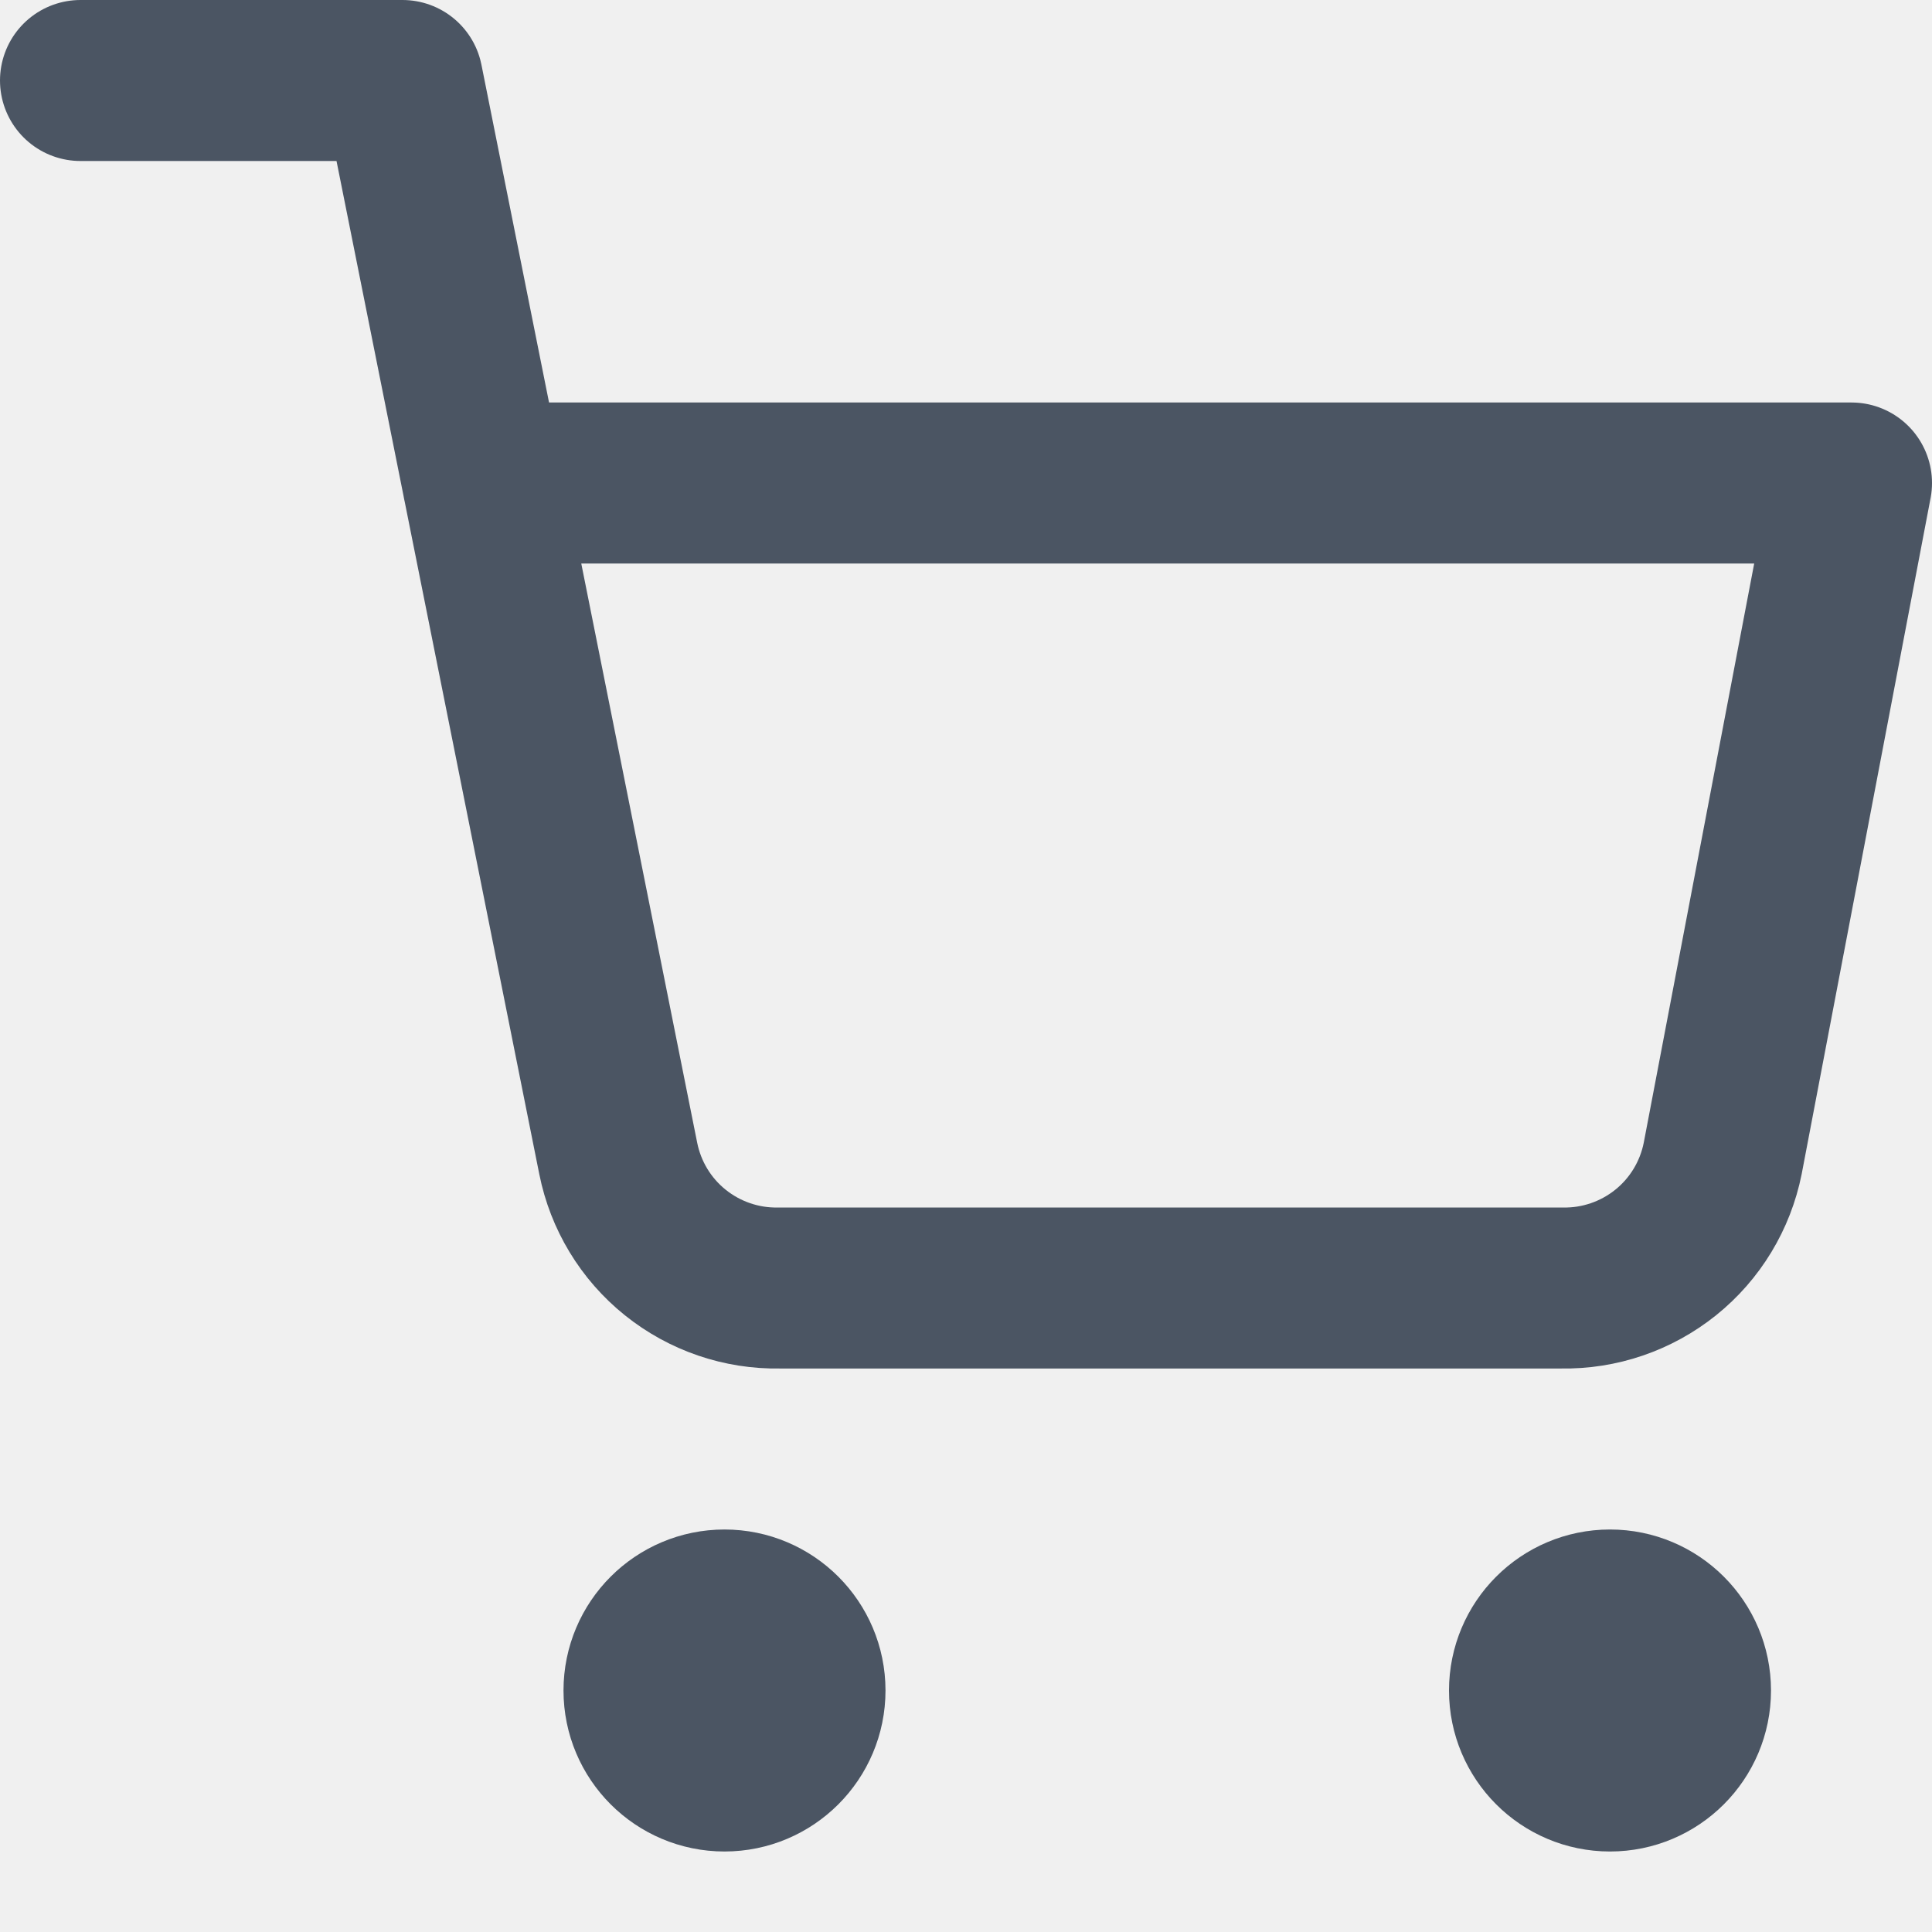
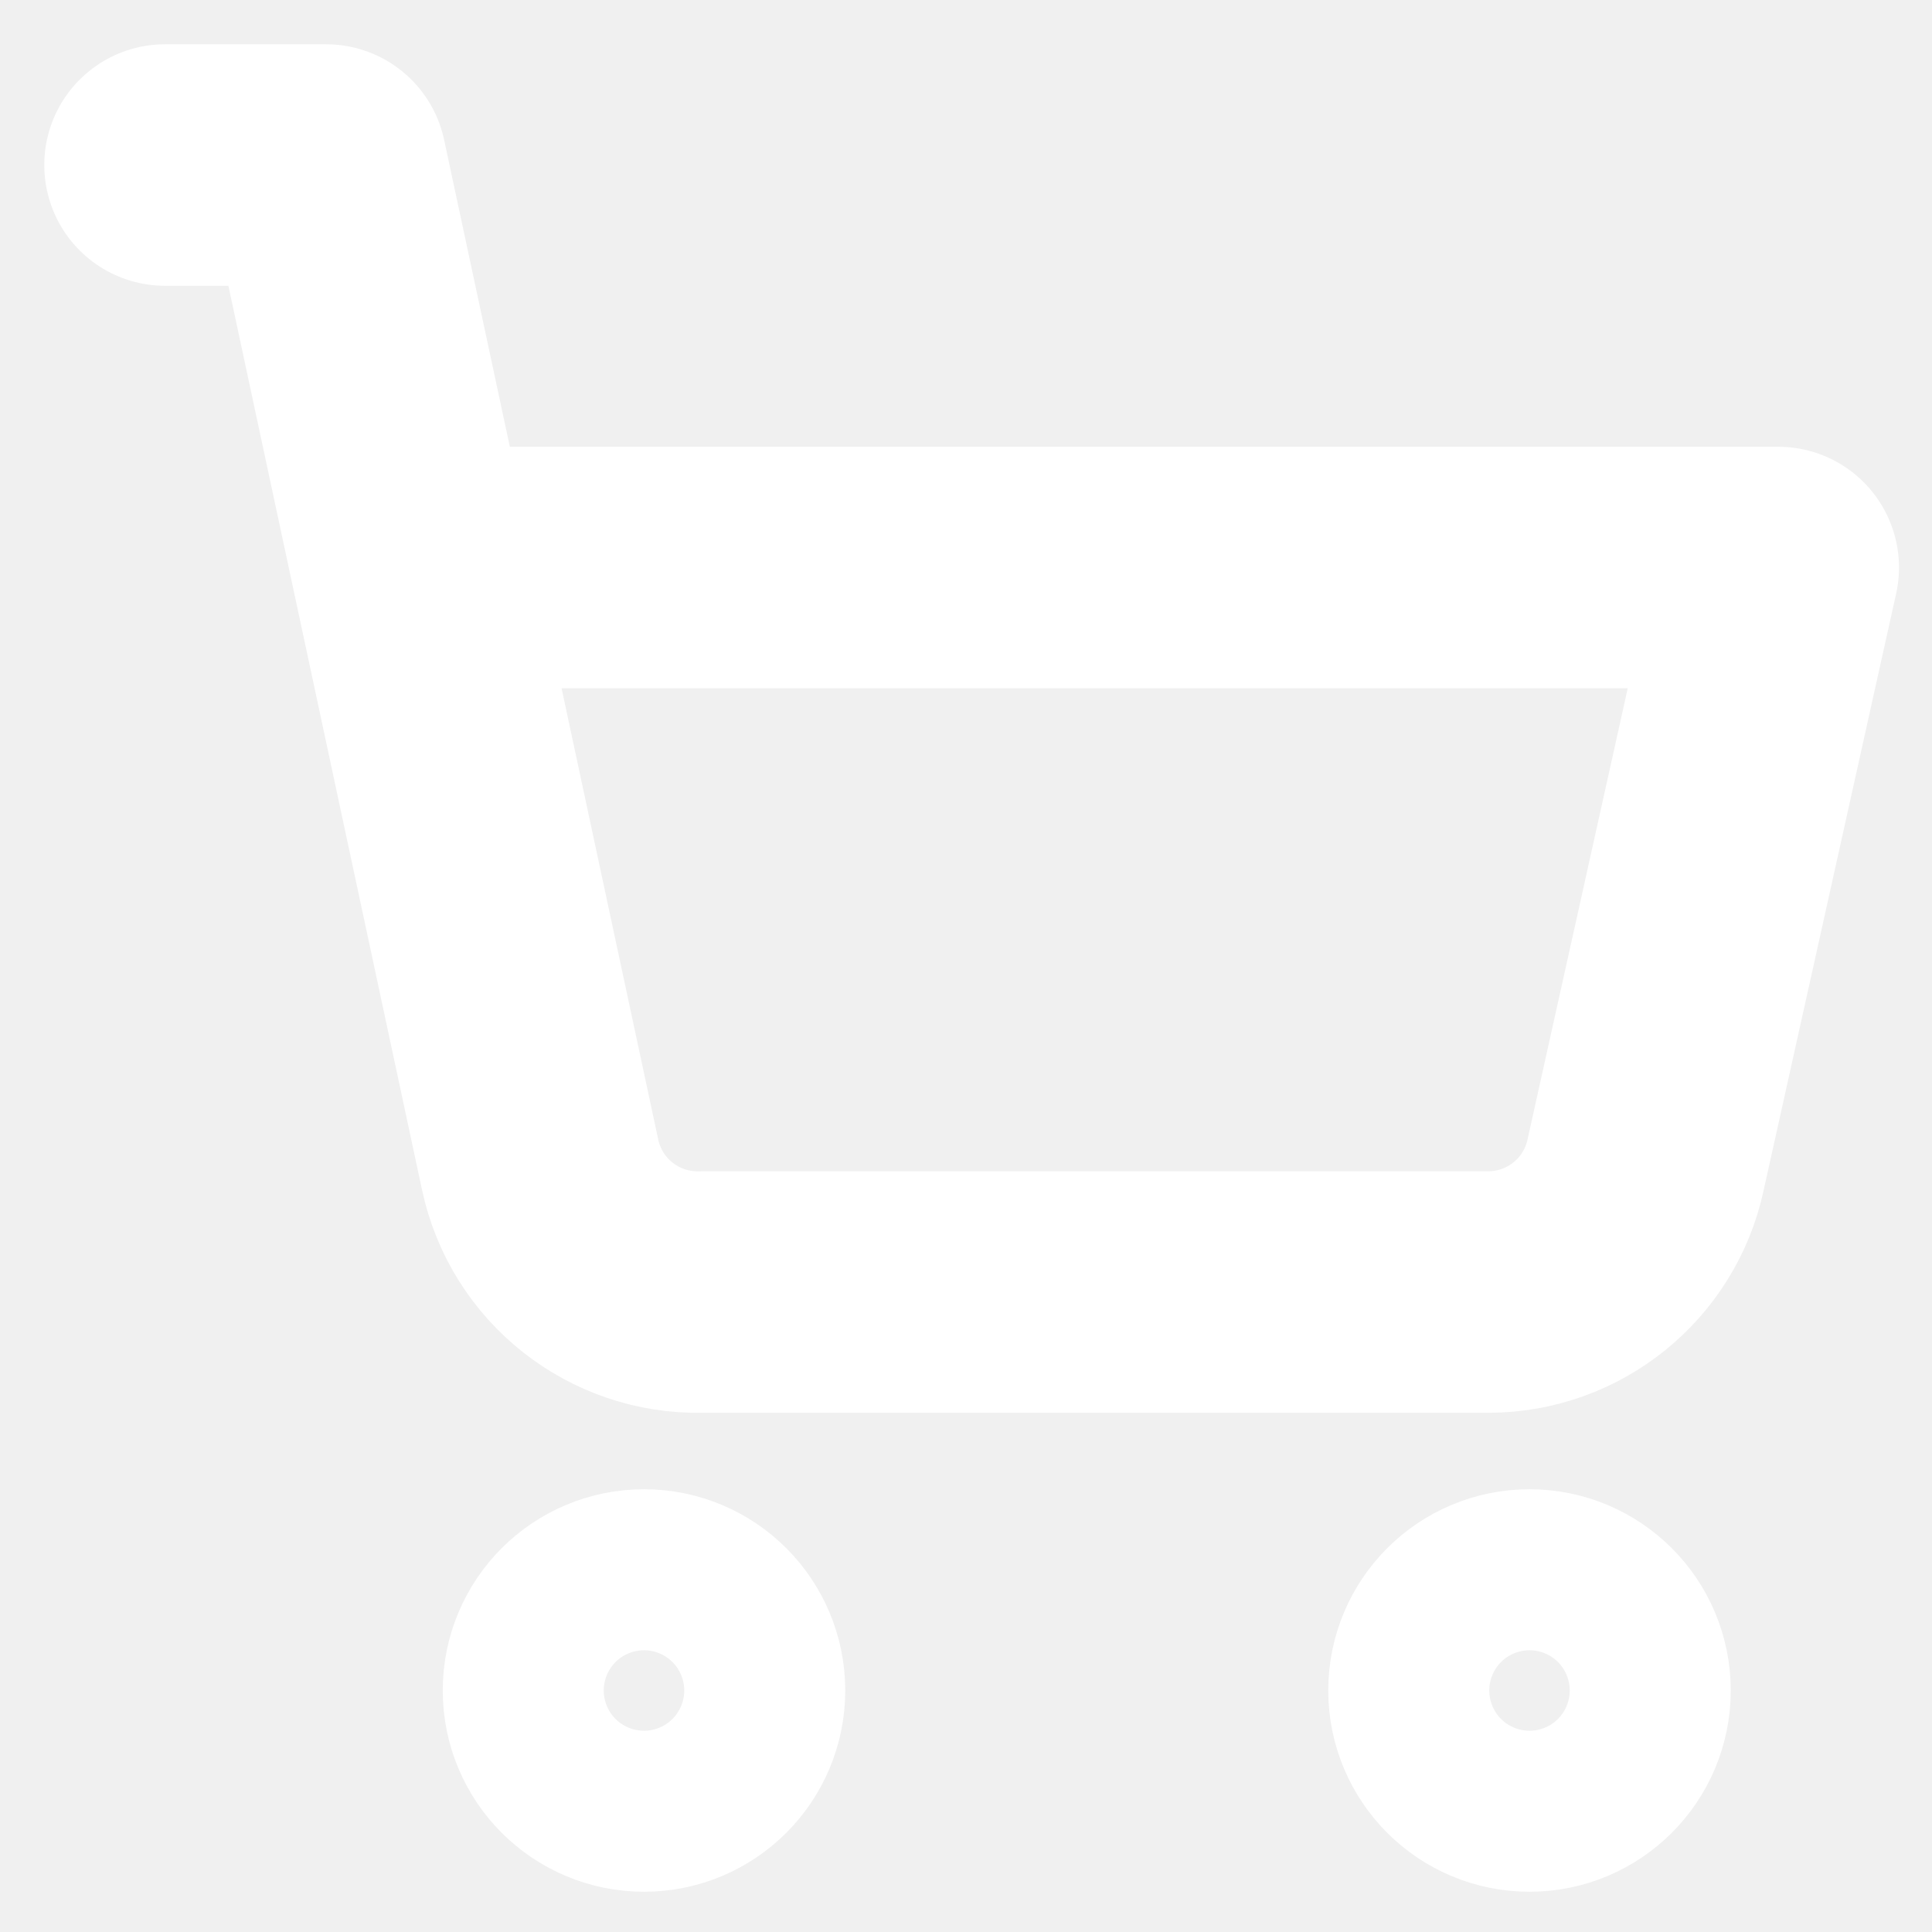
- <svg xmlns="http://www.w3.org/2000/svg" width="18" height="18" viewBox="0 0 18 18" fill="none">
-   <g clip-path="url(#clip0_3259_361)">
-     <path d="M0.75 0.75H3.75L5.76 10.793C5.829 11.138 6.016 11.448 6.291 11.669C6.565 11.889 6.908 12.007 7.26 12H14.55C14.902 12.007 15.245 11.889 15.519 11.669C15.794 11.448 15.981 11.138 16.05 10.793L17.25 4.5H4.5M7.5 15.75C7.5 16.164 7.164 16.5 6.75 16.5C6.336 16.5 6 16.164 6 15.75C6 15.336 6.336 15 6.75 15C7.164 15 7.5 15.336 7.5 15.75ZM15.75 15.75C15.75 16.164 15.414 16.5 15 16.5C14.586 16.5 14.25 16.164 14.25 15.75C14.25 15.336 14.586 15 15 15C15.414 15 15.75 15.336 15.75 15.75Z" stroke="#4b5563" stroke-width="1.5" stroke-linecap="round" stroke-linejoin="round" />
-   </g>
-   <defs>
-     <clipPath id="clip0_3259_361">
-       <rect width="18" height="18" fill="white" />
-     </clipPath>
-   </defs>
+ <svg xmlns="http://www.w3.org/2000/svg" width="24" height="24" viewBox="0 0 24 24" fill="none" stroke="#ffffff" stroke-width="3" stroke-linecap="round" stroke-linejoin="round" class="lucide lucide-shopping-cart-icon lucide-shopping-cart">
+   <circle cx="8" cy="21" r="1" />
+   <circle cx="19" cy="21" r="1" />
+   <path d="M2.05 2.05h2l2.66 12.42a2 2 0 0 0 2 1.58h9.78a2 2 0 0 0 1.95-1.57l1.65-7.43H5.12" />
</svg>
